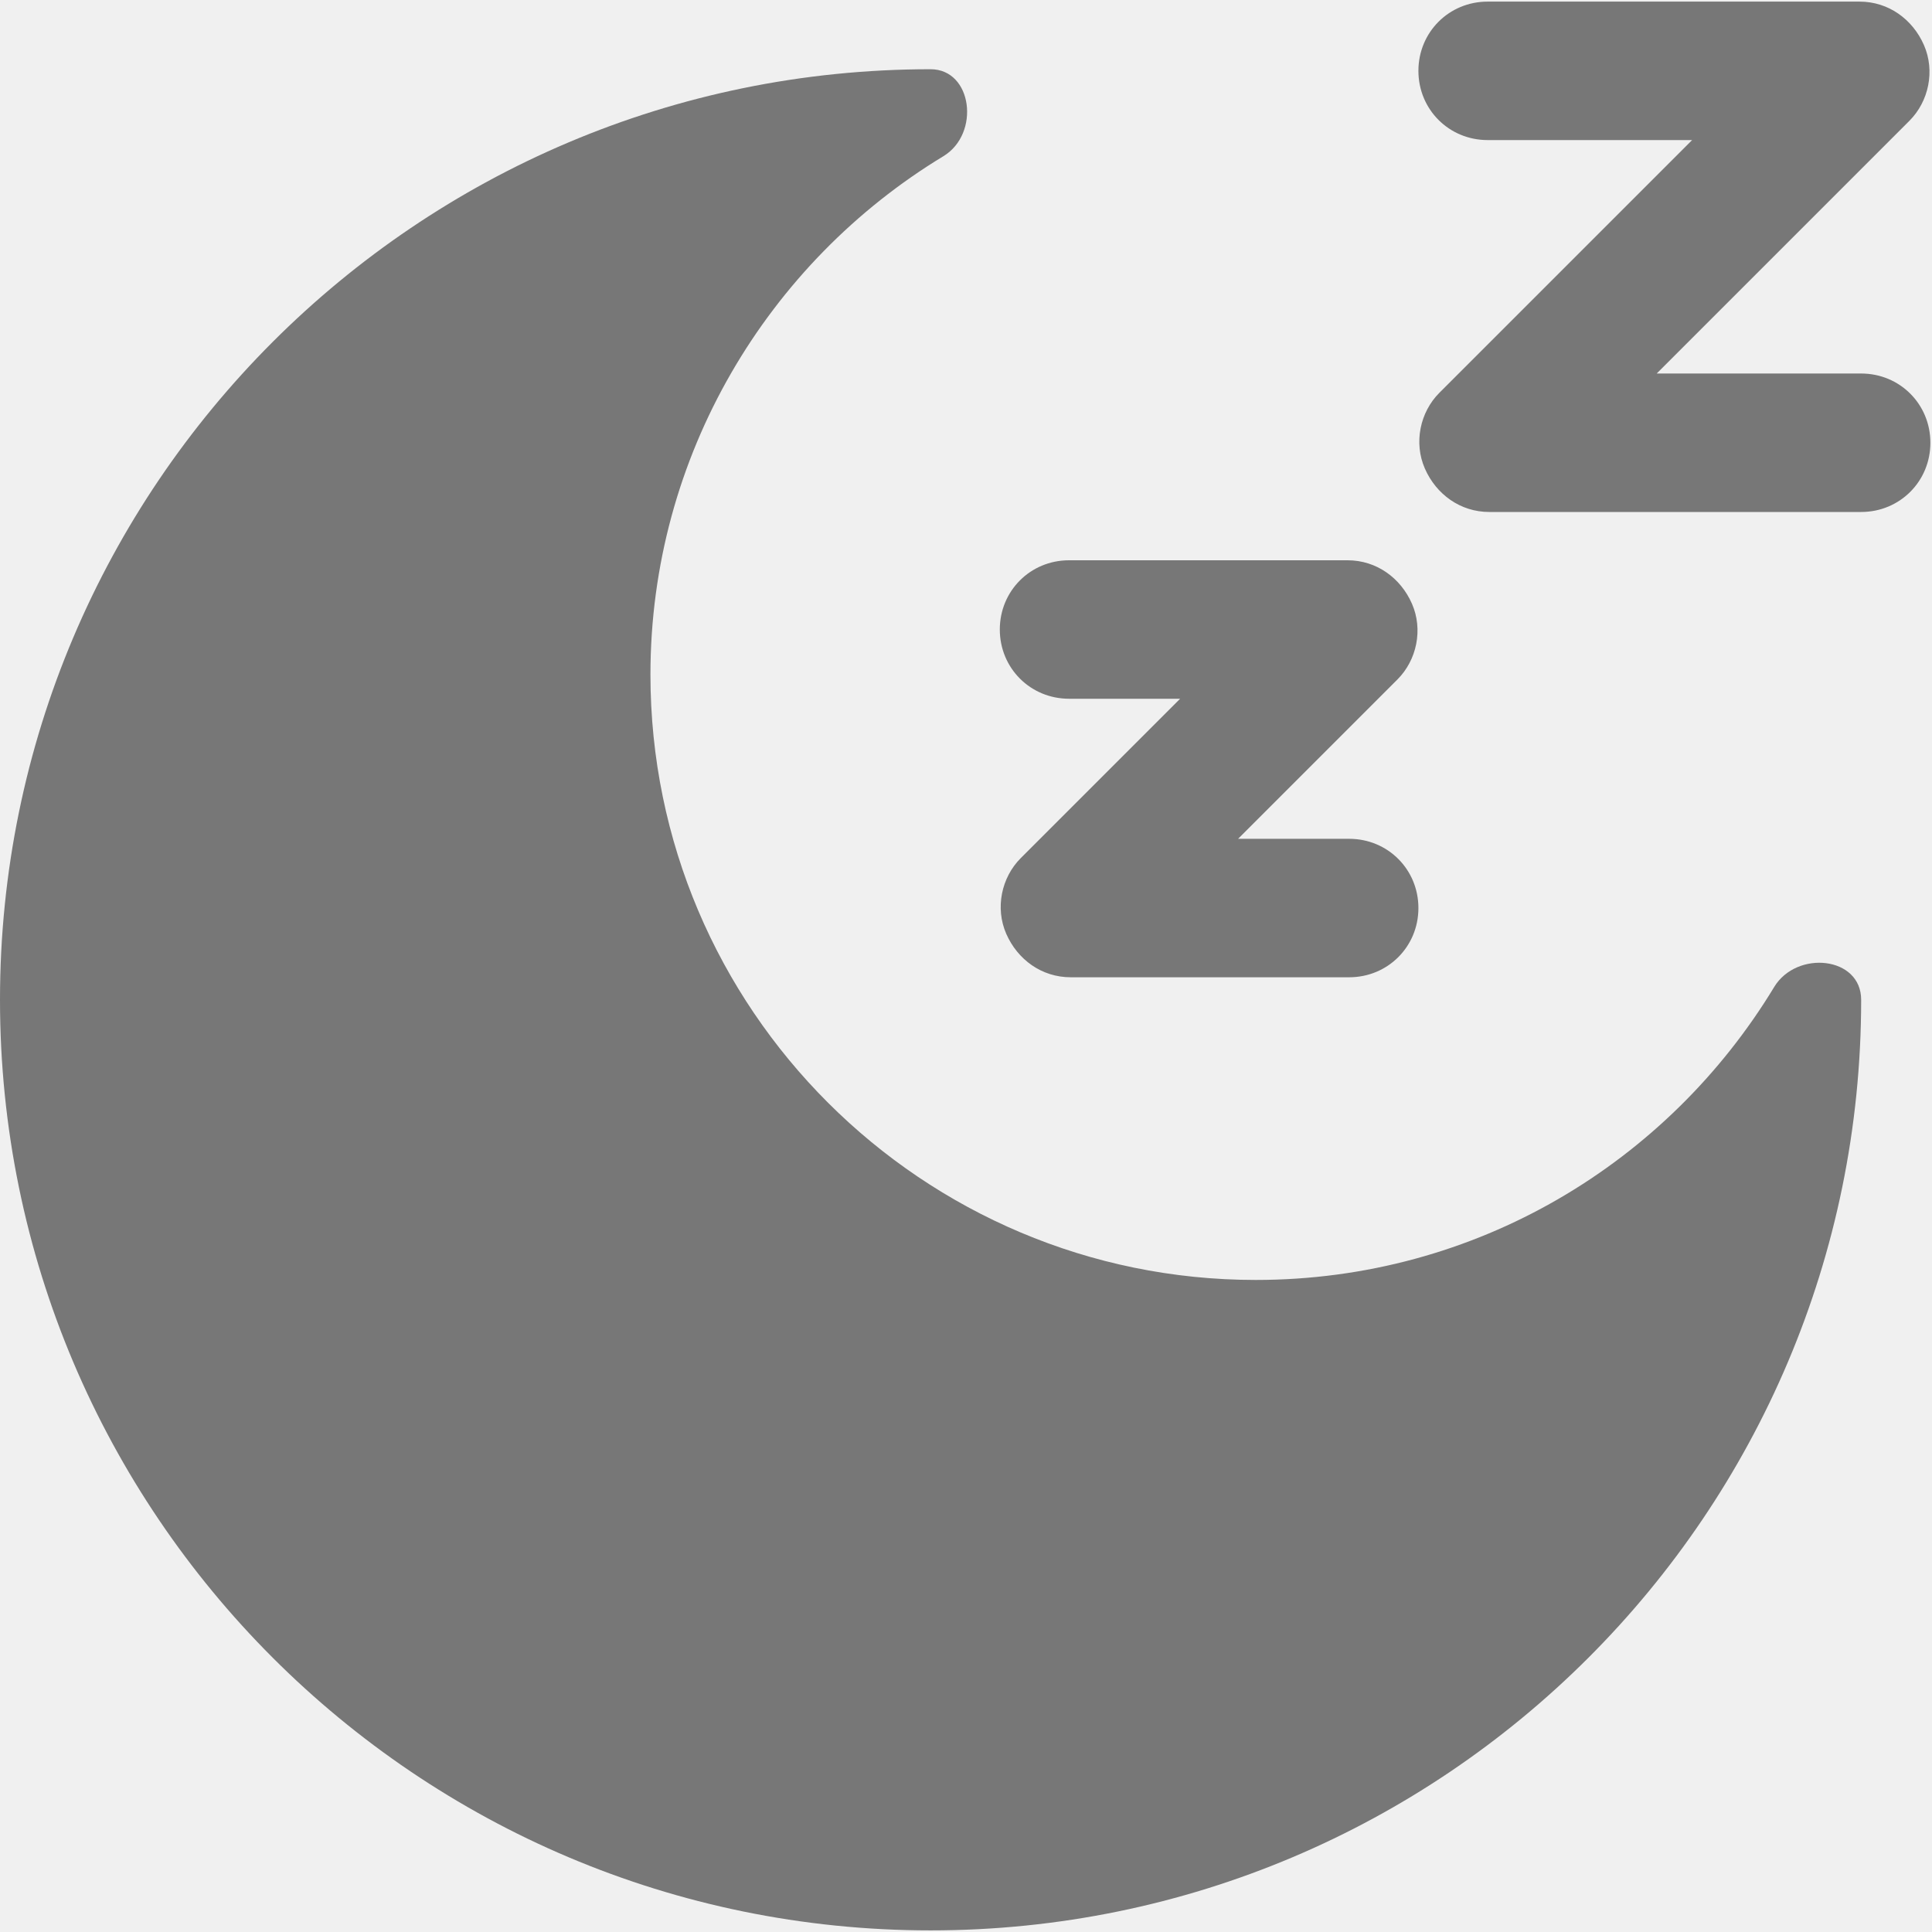
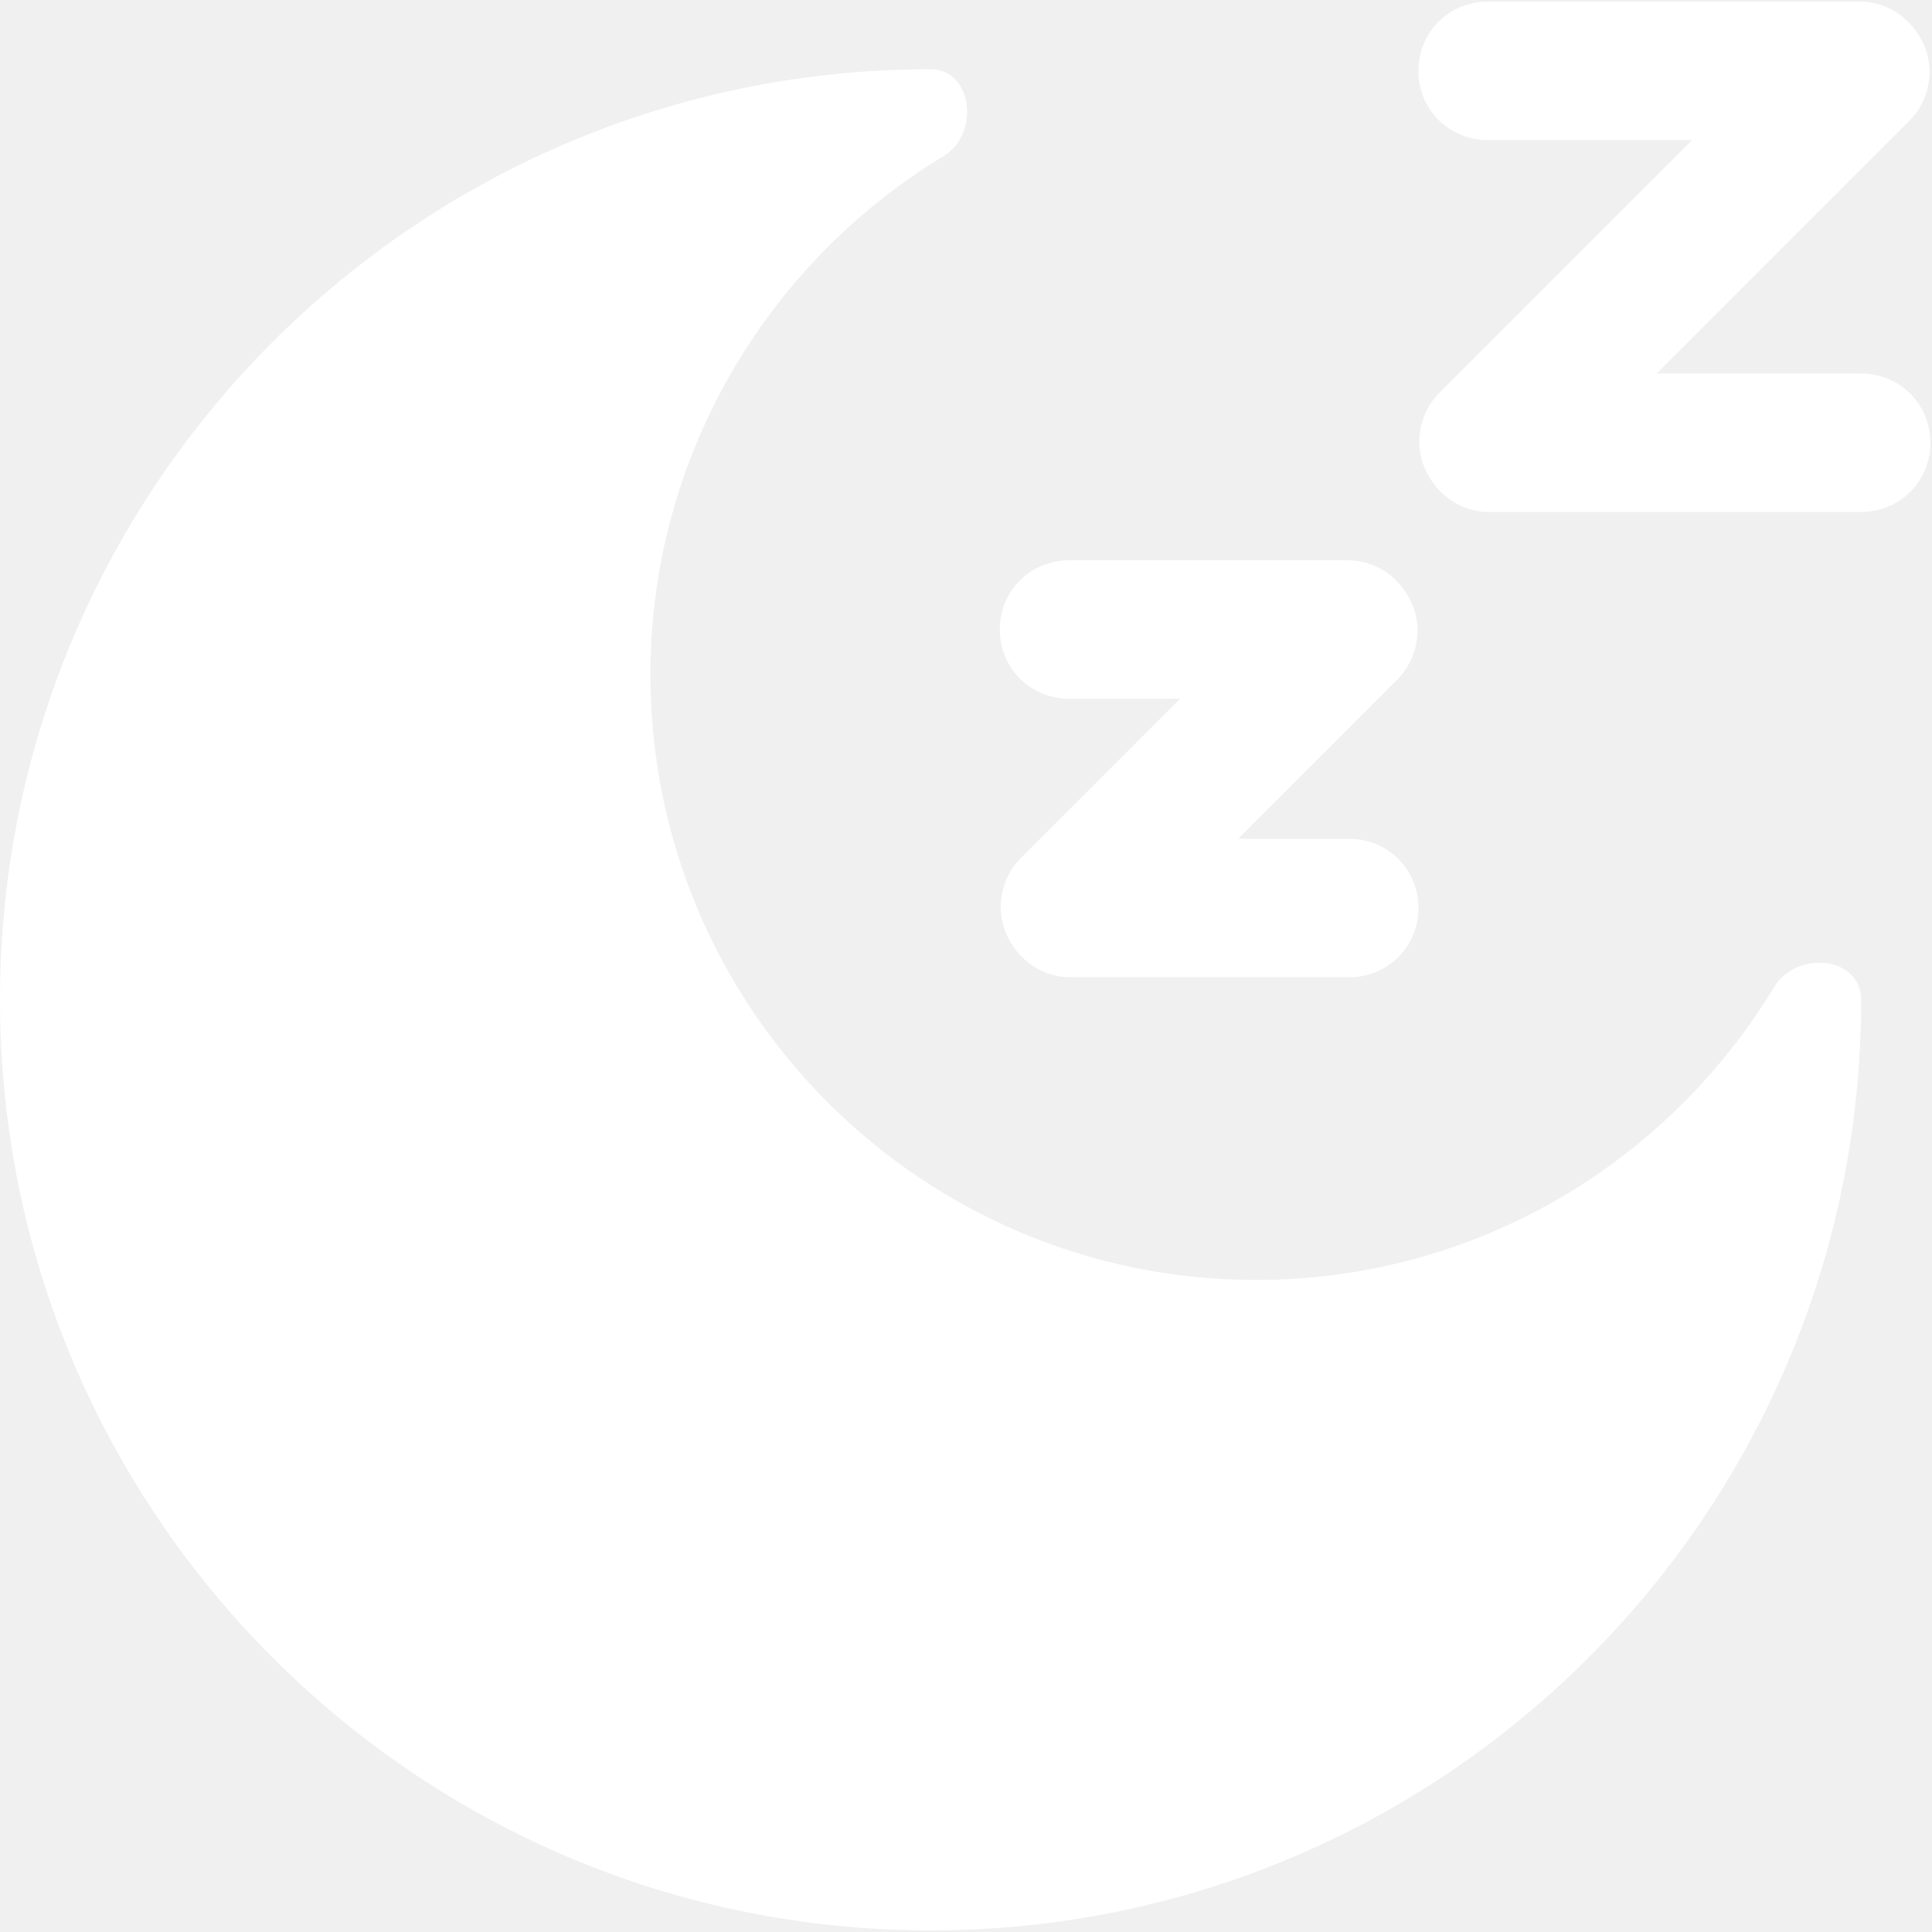
- <svg xmlns="http://www.w3.org/2000/svg" fill="#777" viewBox="0 0 1200 1200">
+ <svg xmlns="http://www.w3.org/2000/svg" fill="#FFF" viewBox="0 0 1200 1200">
  <path d="m924 87c-24 0-43-19-43-43s19-43 43-43h231c18 0 33 11 40 27s3 35-9 47l-157 157h127c24 0 43 19 43 43s-19 43-43 43h-231c-18 0-33-11-40-27s-3-35 9-47l157-157zm-260 347c-24 0-43-19-43-43s19-43 43-43h173c18 0 33 11 40 27s3 35-9 47l-99 99h69c24 0 43 19 43 43s-19 43-43 43h-173c-18 0-33-11-40-27s-3-35 9-47l99-99h-69z" />
  <path d="m578 1199c319 0 578-259 578-578 0-27-40-31-54-8-66 109-185 182-322 182-207 0-376-168-376-376 0-136 73-256 182-322 23-14 18-54-8-54-319 0-578 259-578 578s259 578 578 578z" />
</svg>
